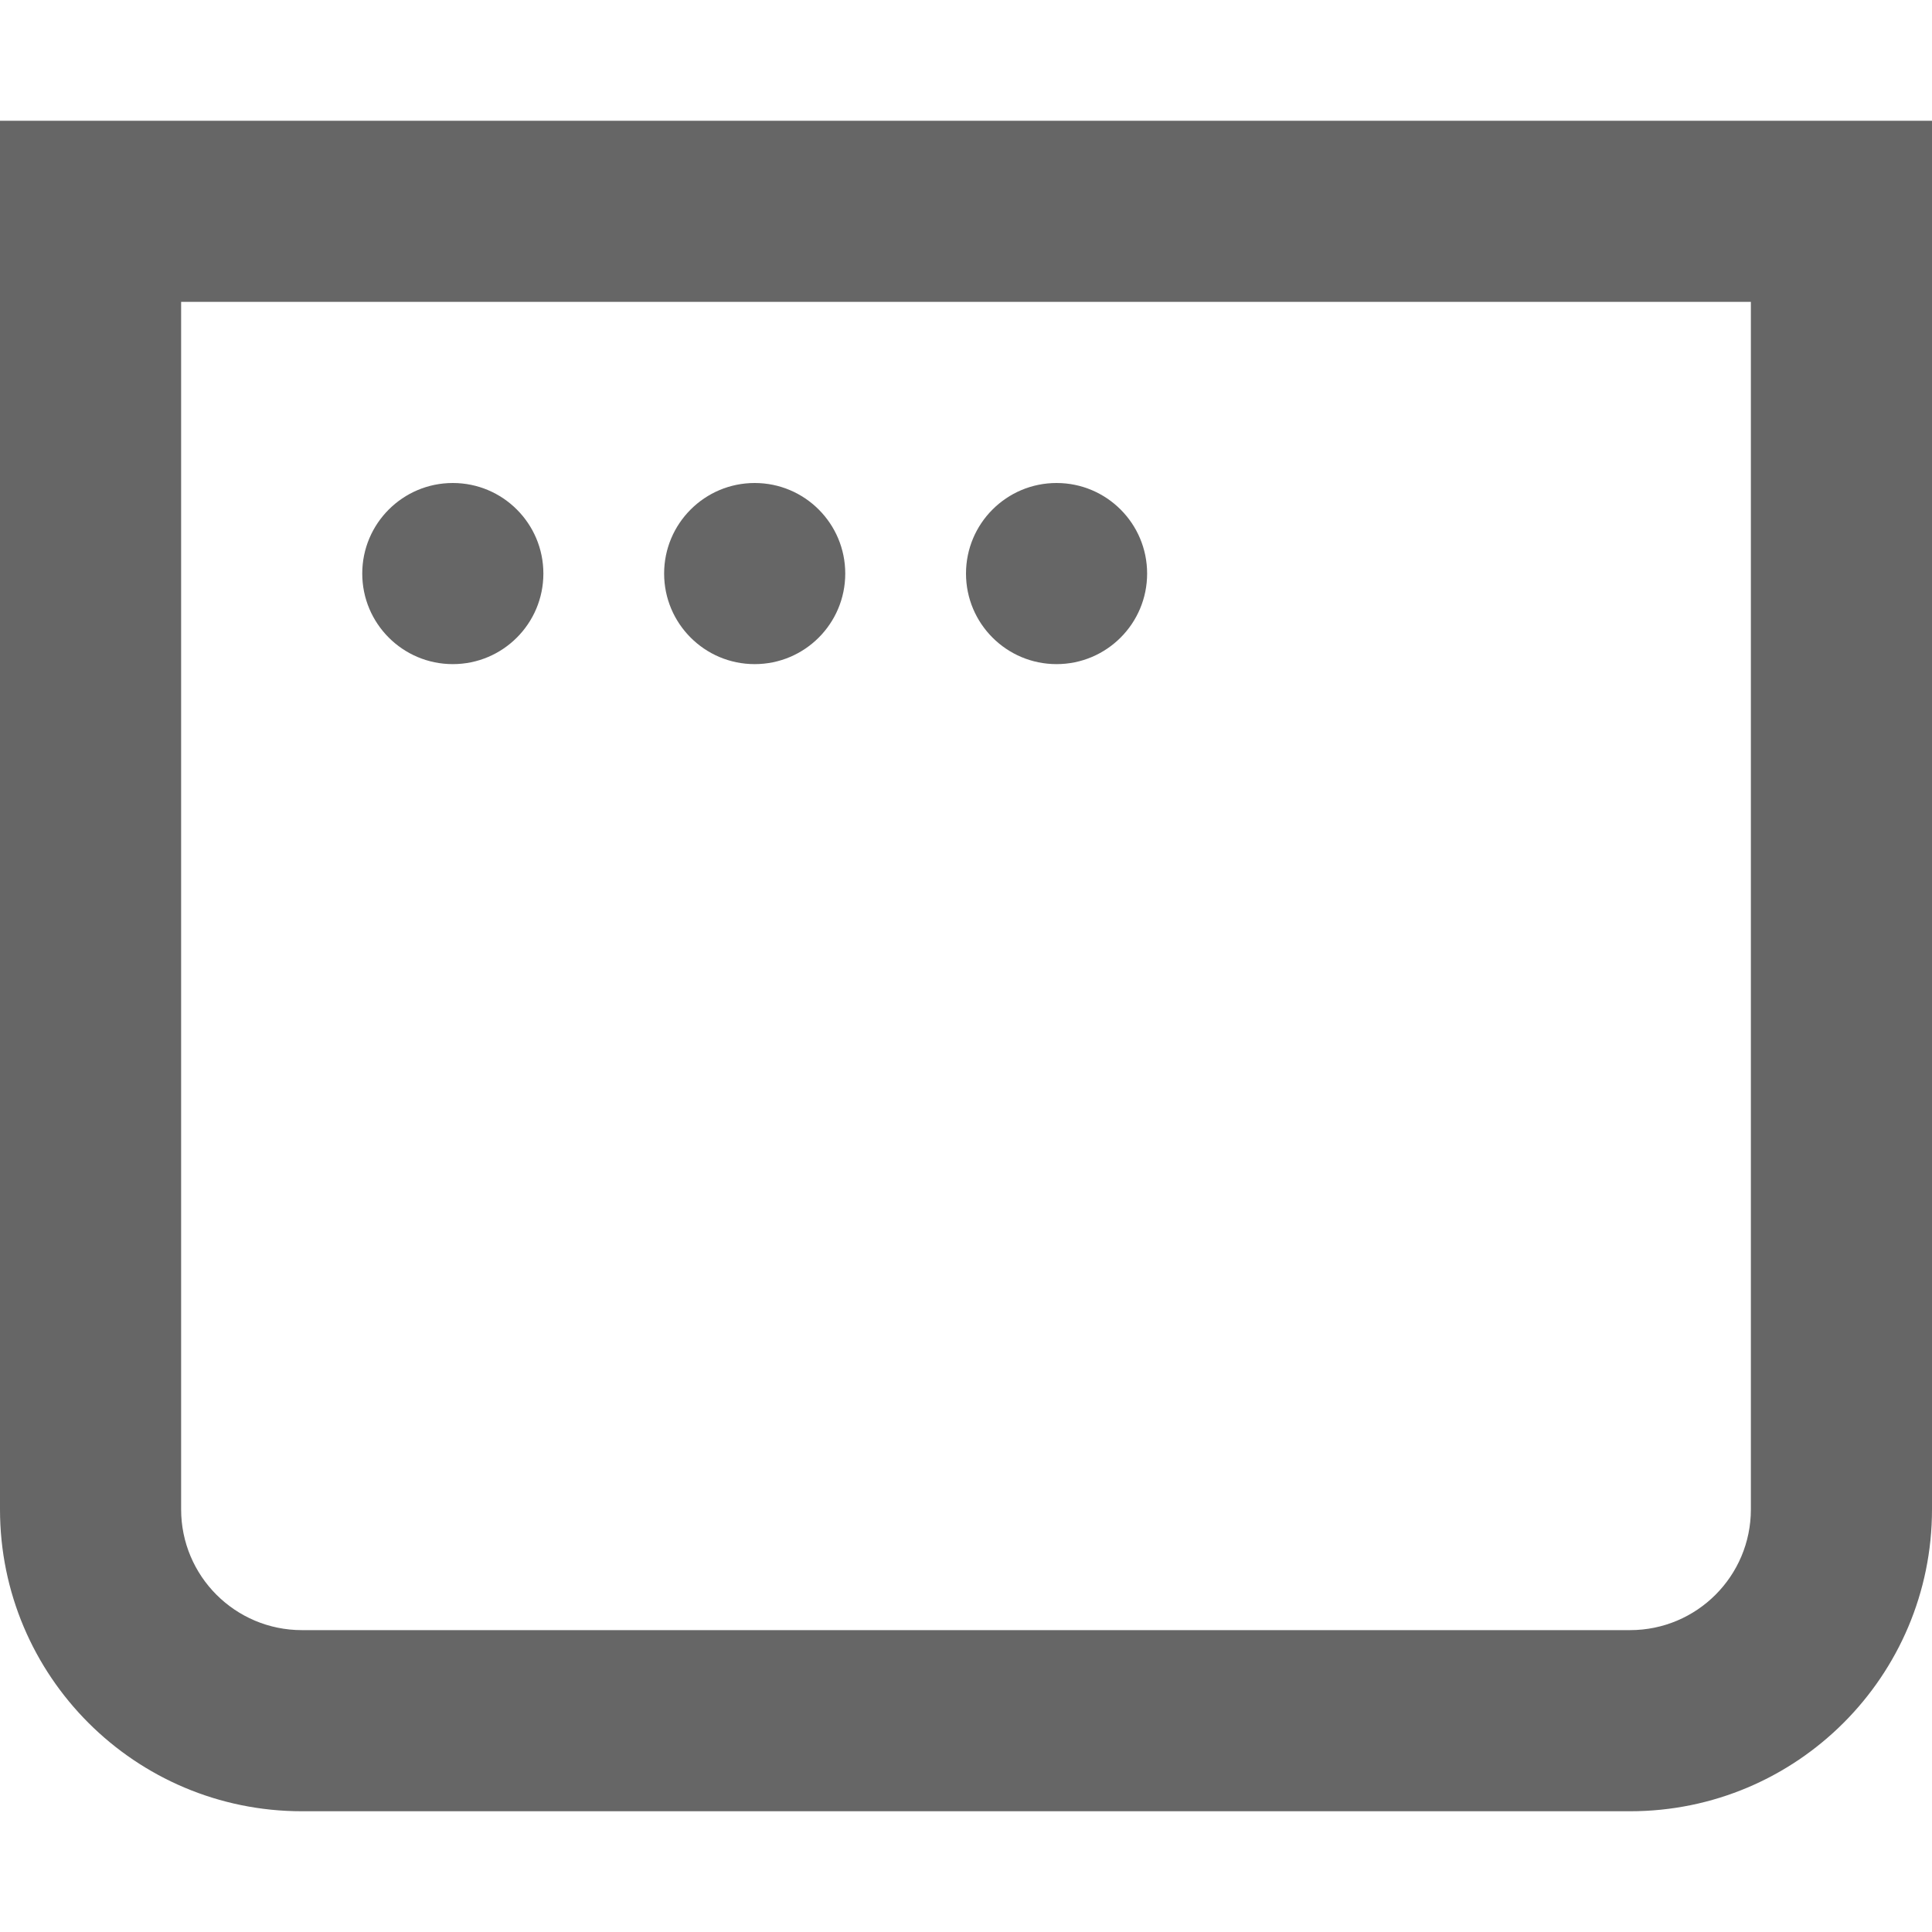
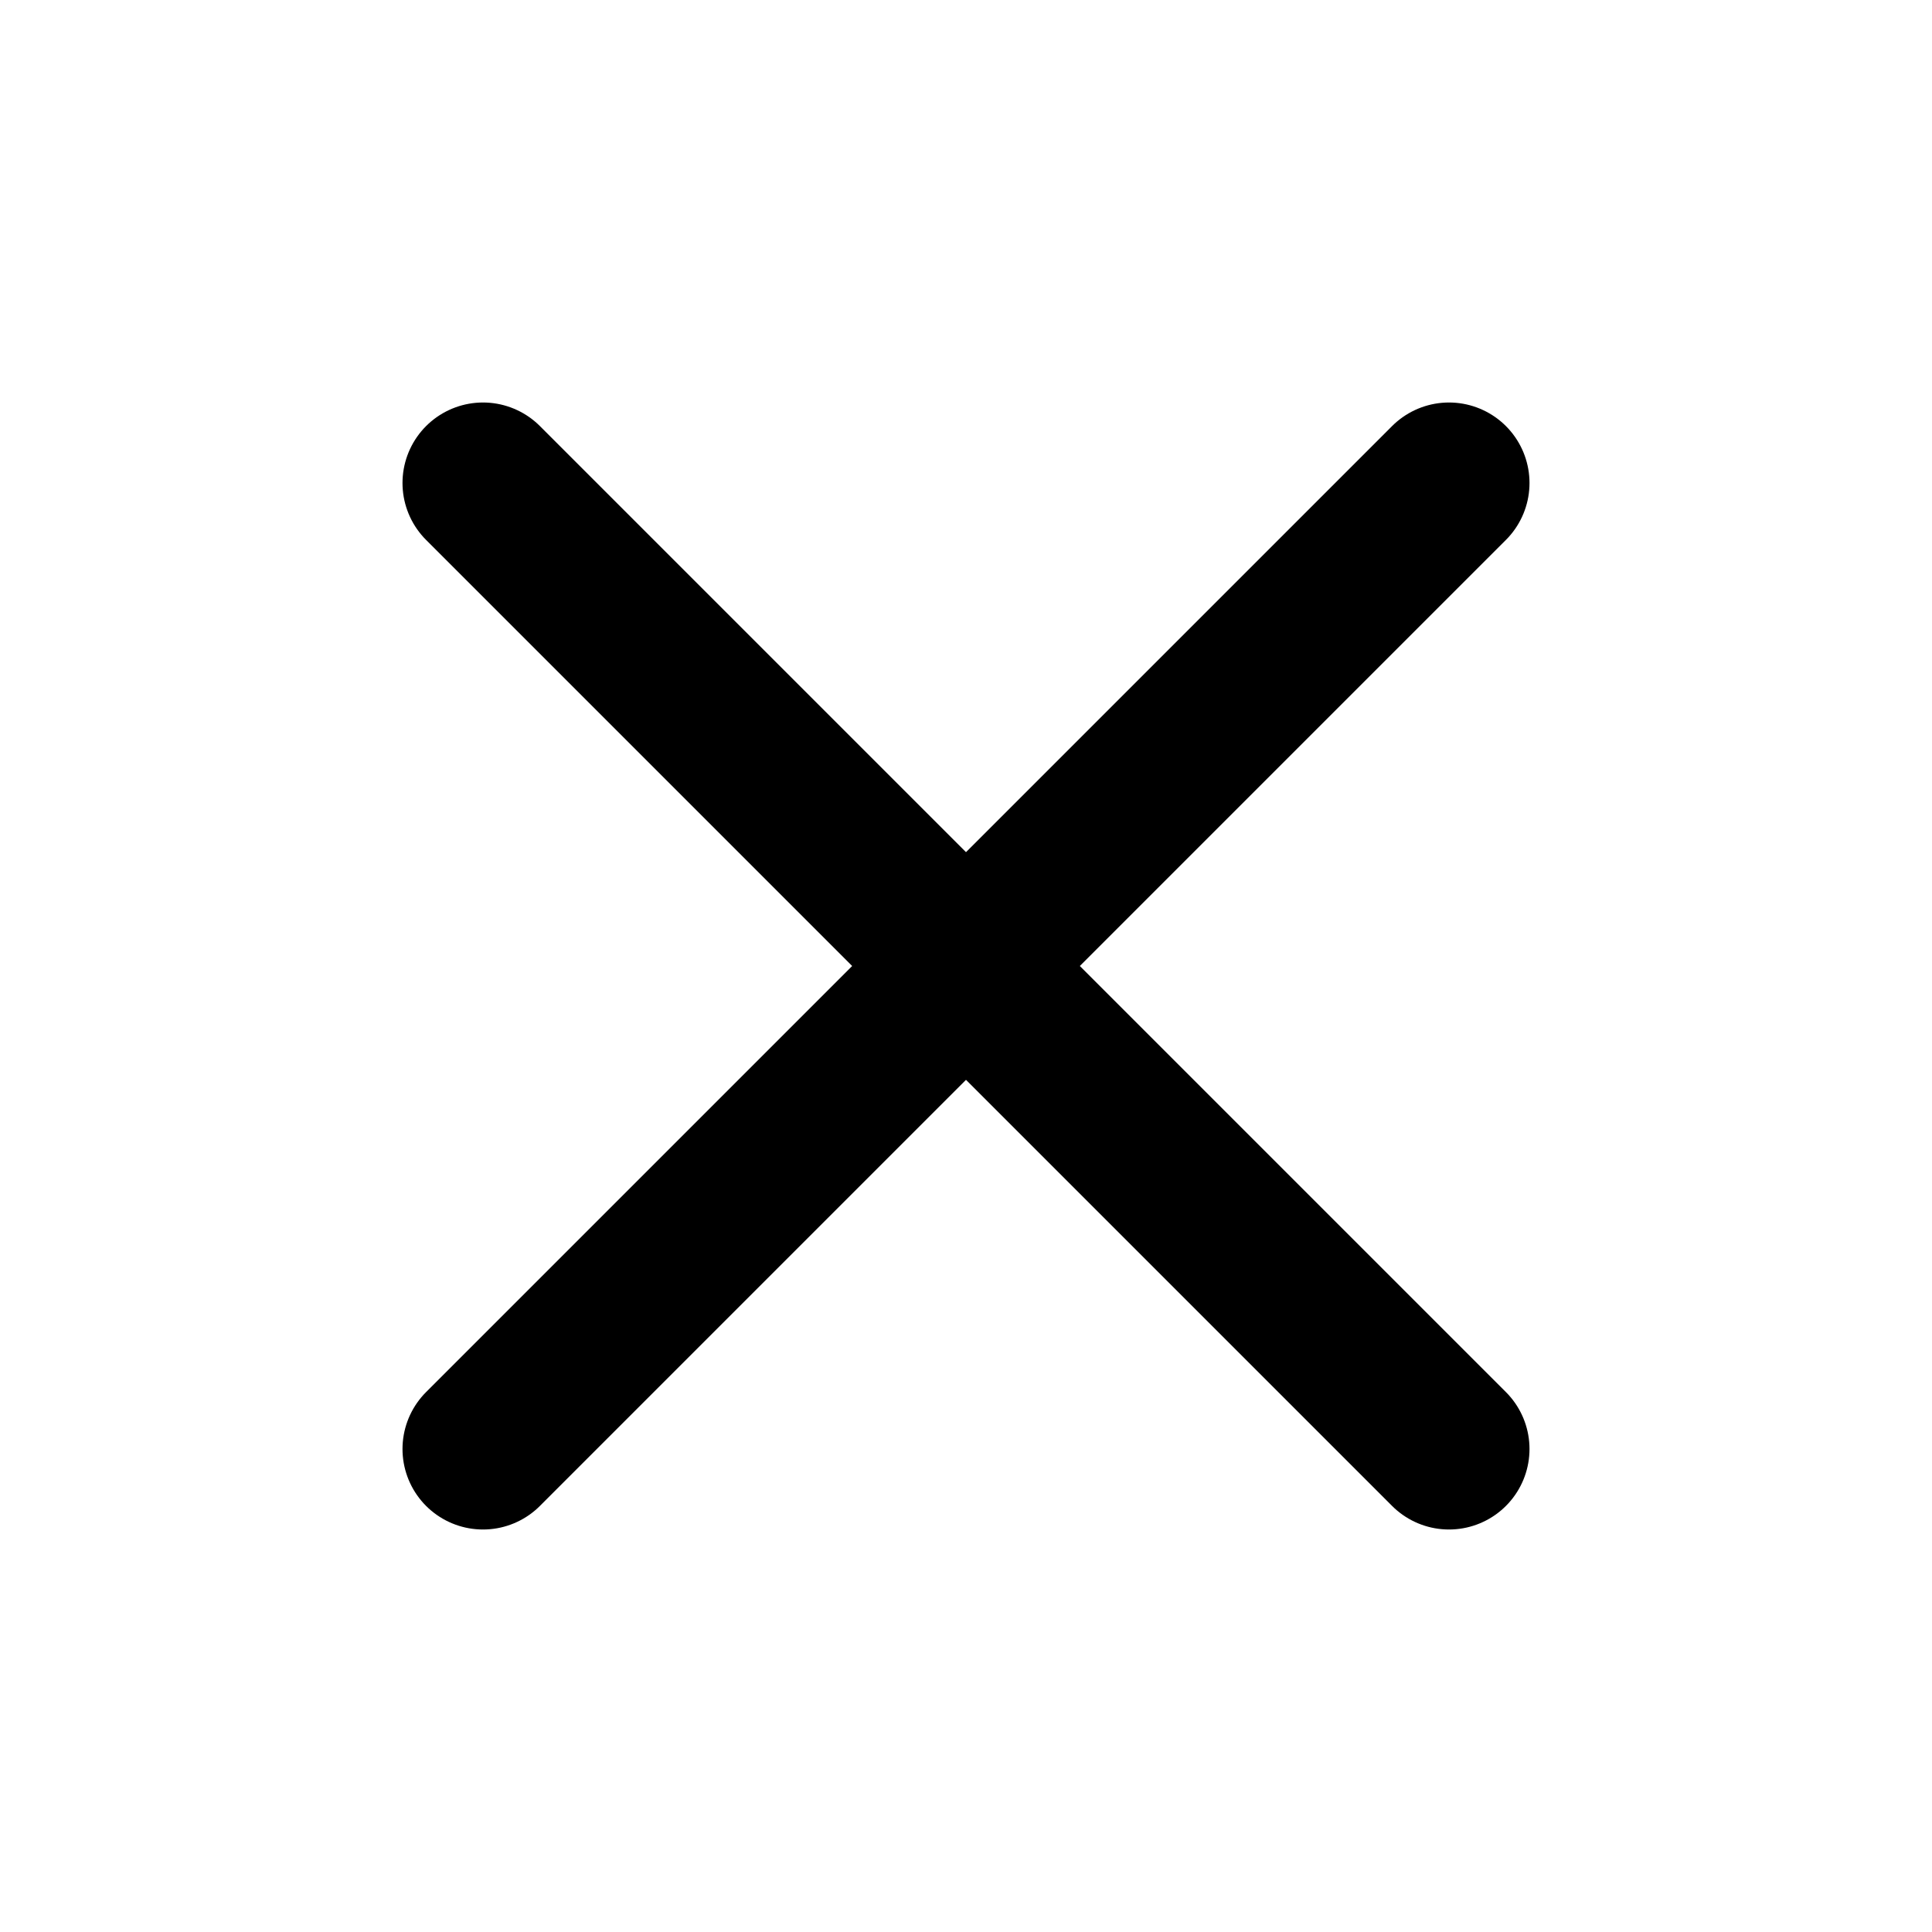
- <svg xmlns="http://www.w3.org/2000/svg" fill="none" viewBox="0 0 16 16">
-   <path fill-rule="evenodd" clip-rule="evenodd" d="M1.5 2.5h13v10a1 1 0 0 1-1 1h-11a1 1 0 0 1-1-1zM0 1h16v11.5a2.5 2.5 0 0 1-2.5 2.5h-11A2.5 2.5 0 0 1 0 12.5zm3.75 4.5a.75.75 0 1 0 0-1.5.75.75 0 0 0 0 1.5M7 4.75a.75.75 0 1 1-1.5 0 .75.75 0 0 1 1.5 0m1.75.75a.75.75 0 1 0 0-1.5.75.75 0 0 0 0 1.5" fill="#666" />
+ <svg xmlns="http://www.w3.org/2000/svg" fill="none" viewBox="0 0 24 24" stroke="currentColor">
+   <path stroke-linecap="round" stroke-linejoin="round" stroke-width="2" d="M6 18L18 6M6 6l12 12" />
</svg>
